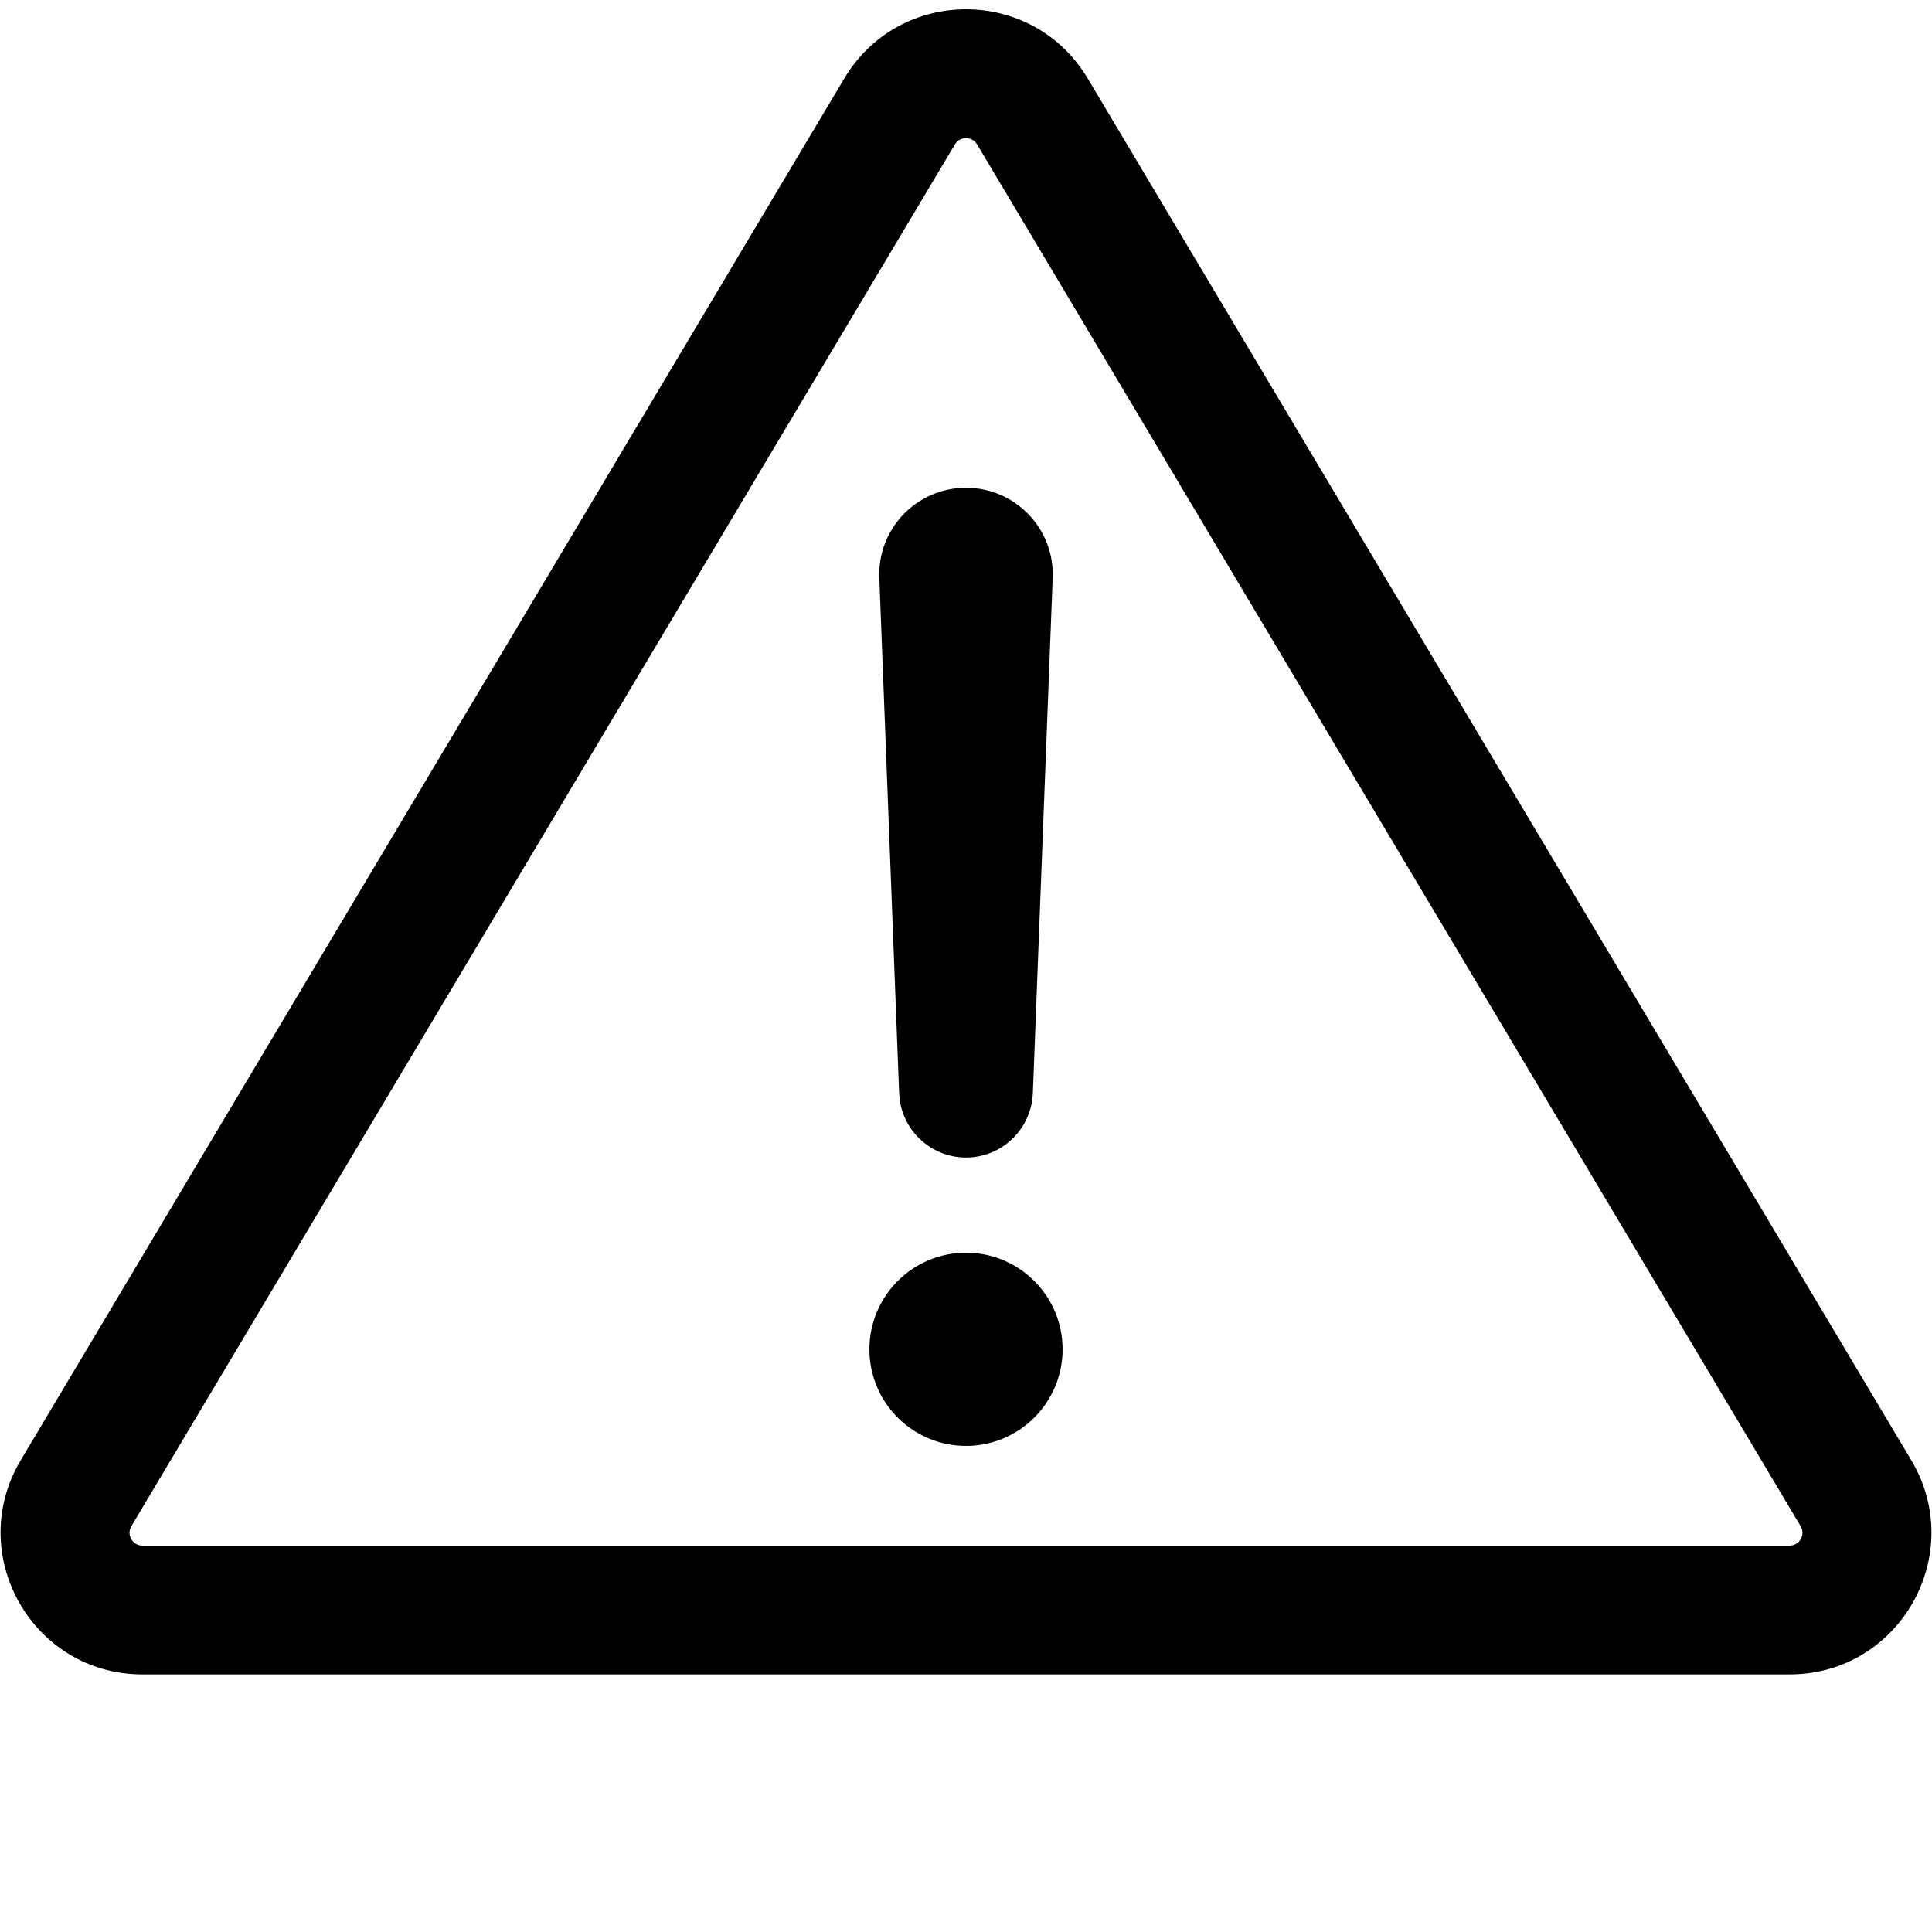
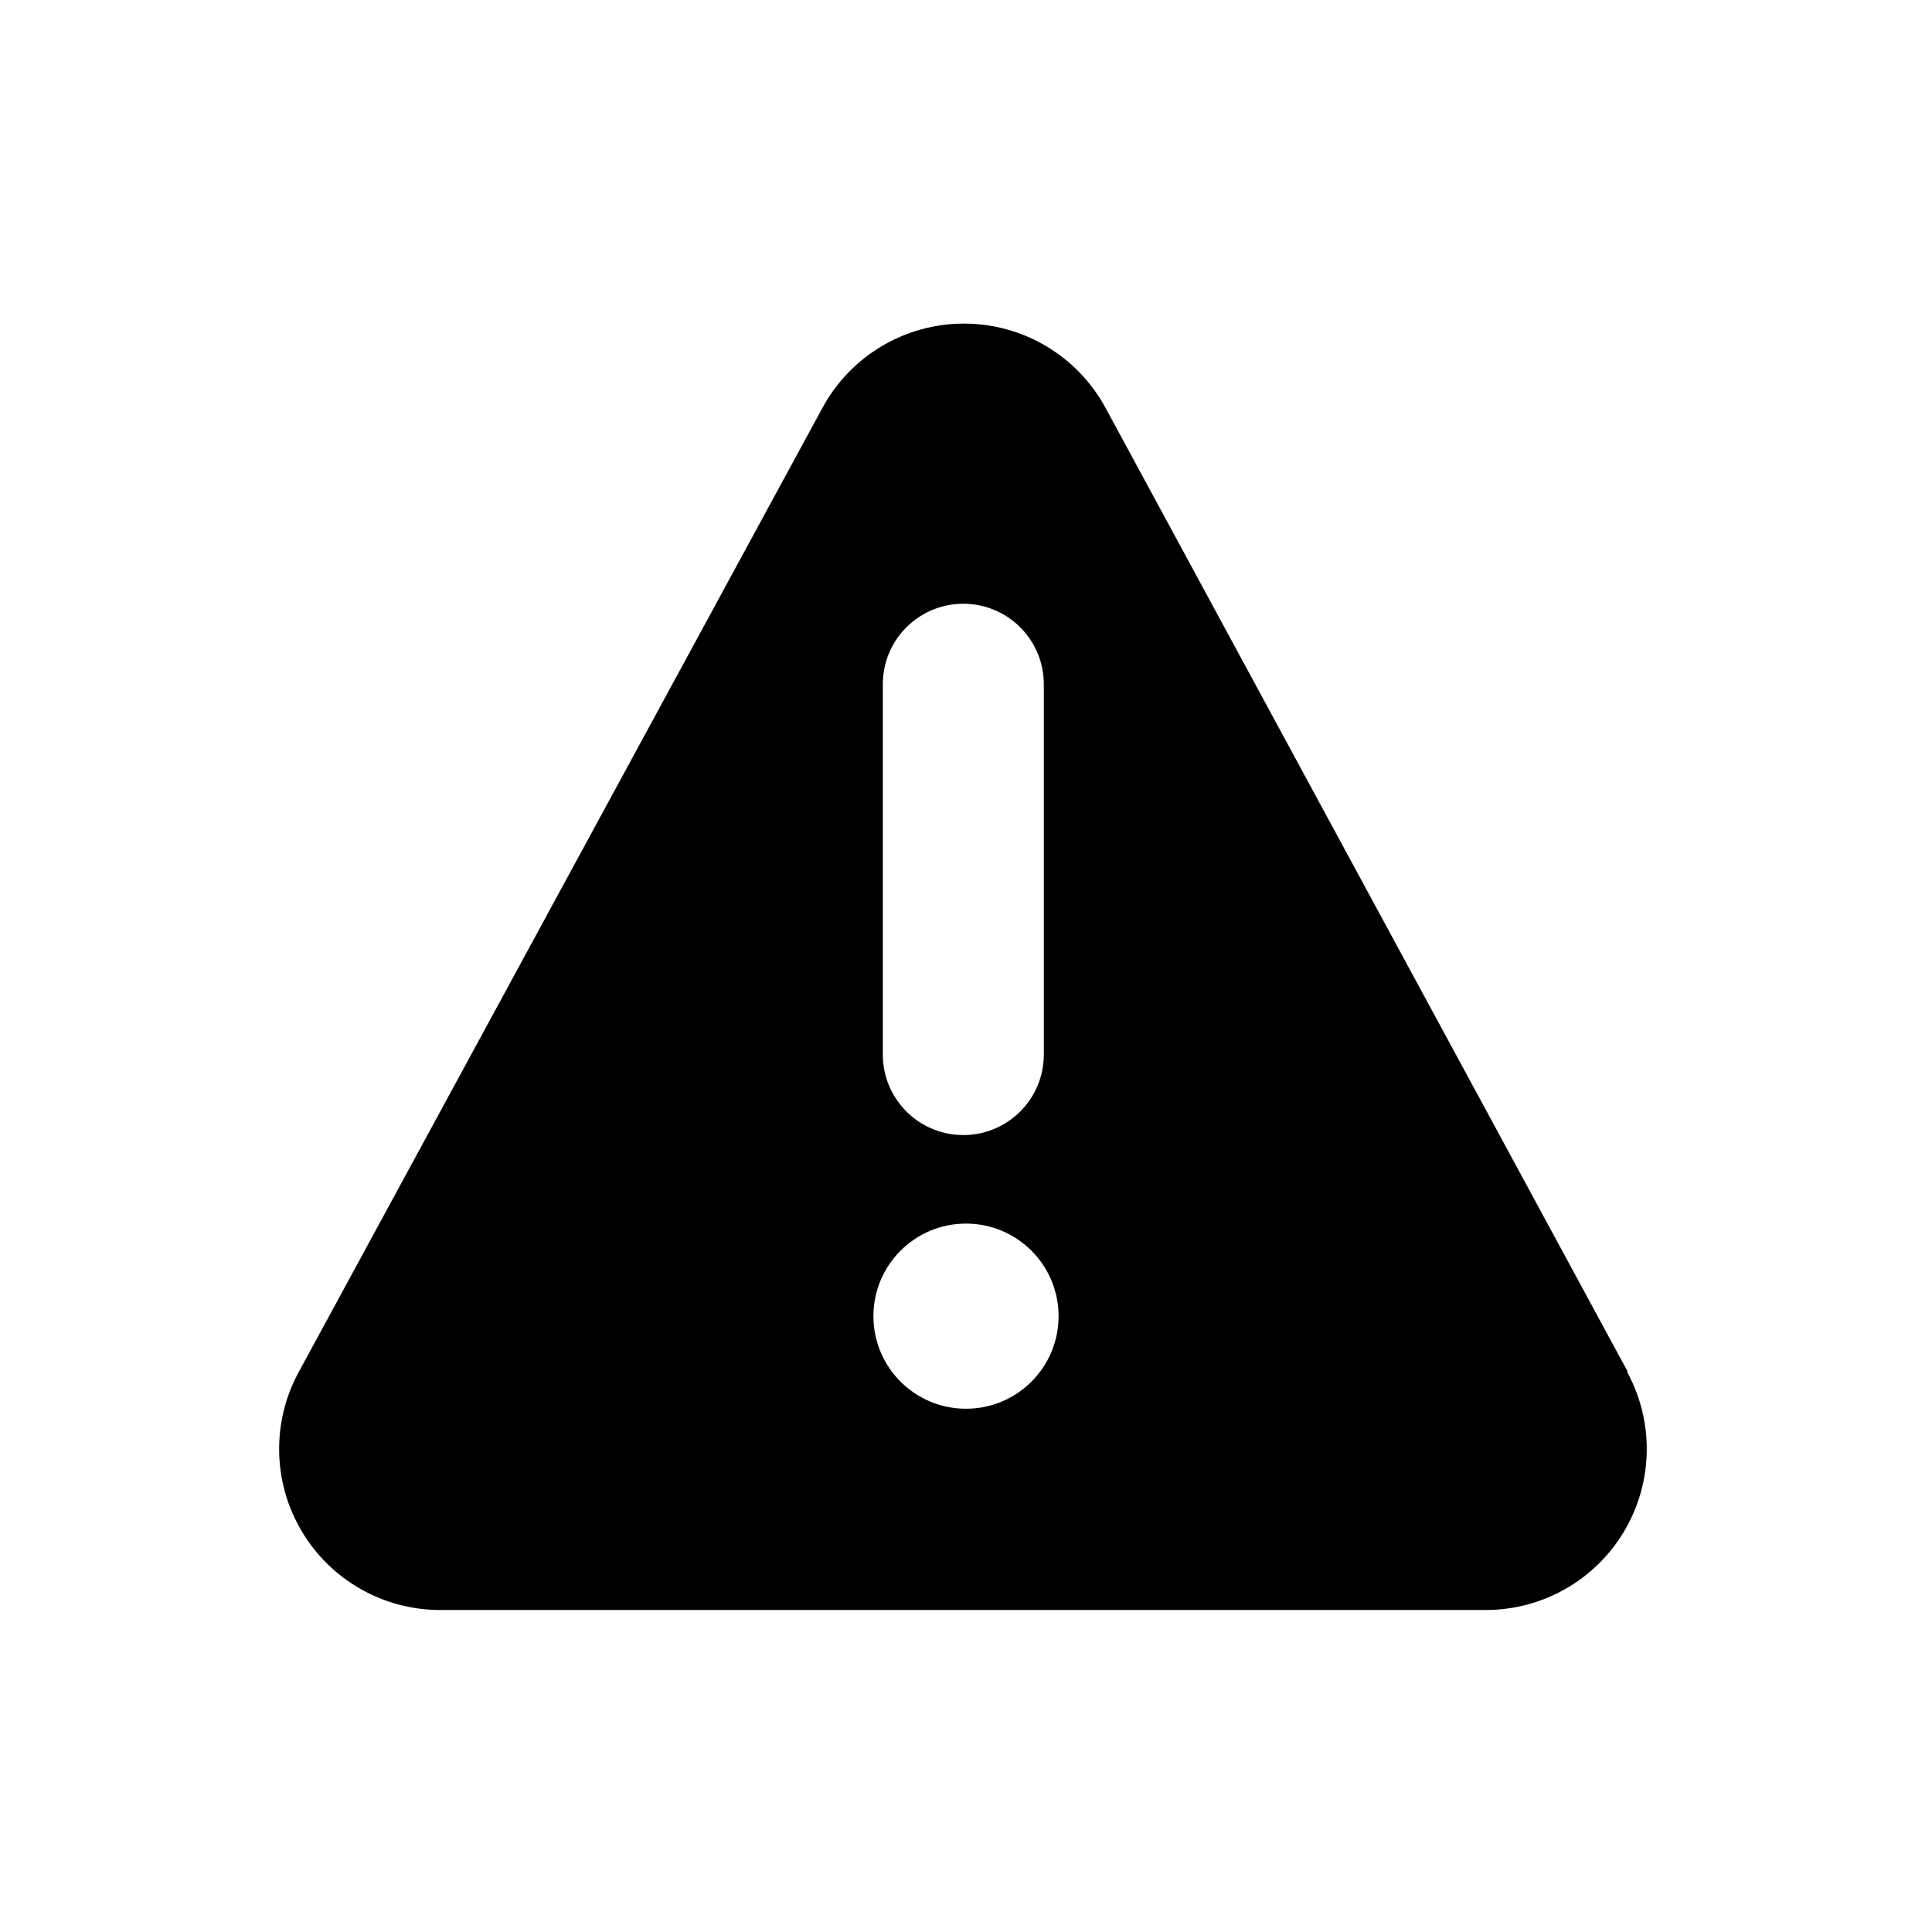
- <svg xmlns="http://www.w3.org/2000/svg" width="32px" height="32px" viewBox="0 0 15 15" fill="none">
-   <path fill-rule="evenodd" clip-rule="evenodd" d="M8.445 0.609C8.018 -0.107 6.982 -0.107 6.555 0.609L0.161 11.337C-0.276 12.07 0.253 13 1.106 13H13.894C14.748 13 15.276 12.07 14.839 11.337L8.445 0.609ZM7.414 1.121C7.453 1.056 7.547 1.056 7.586 1.121L13.98 11.849C14.02 11.915 13.972 12 13.894 12H1.106C1.028 12 0.98 11.915 1.02 11.849L7.414 1.121ZM6.827 4.486C6.812 4.104 7.118 3.787 7.5 3.787C7.882 3.787 8.188 4.104 8.173 4.486L8.019 8.487C8.008 8.766 7.779 8.987 7.5 8.987C7.221 8.987 6.992 8.766 6.981 8.487L6.827 4.486ZM8.25 10.476C8.25 10.89 7.914 11.226 7.5 11.226C7.086 11.226 6.75 10.89 6.75 10.476C6.75 10.062 7.086 9.726 7.5 9.726C7.914 9.726 8.25 10.062 8.25 10.476Z" fill="#000000" />
+ <svg xmlns="http://www.w3.org/2000/svg" fill="#000000" width="32px" height="32px" viewBox="0 0 1.44 1.44" version="1.1" preserveAspectRatio="xMidYMid meet">
+   <path class="clr-i-solid clr-i-solid-path-1" d="M1.213 1.022 0.824 0.304a0.12 0.12 0 0 0 -0.211 0L0.223 1.022A0.12 0.12 0 0 0 0.328 1.2h0.779a0.12 0.12 0 0 0 0.106 -0.177Zm-0.555 -0.512a0.06 0.06 0 0 1 0.12 0v0.276a0.06 0.06 0 1 1 -0.12 0ZM0.72 1.05a0.069 0.069 0 1 1 0.069 -0.069A0.069 0.069 0 0 1 0.72 1.05" />
+   <path x="0" y="0" width="36" height="36" fill-opacity="0" d="M0 0H1.44V1.44H0V0z" />
</svg>
